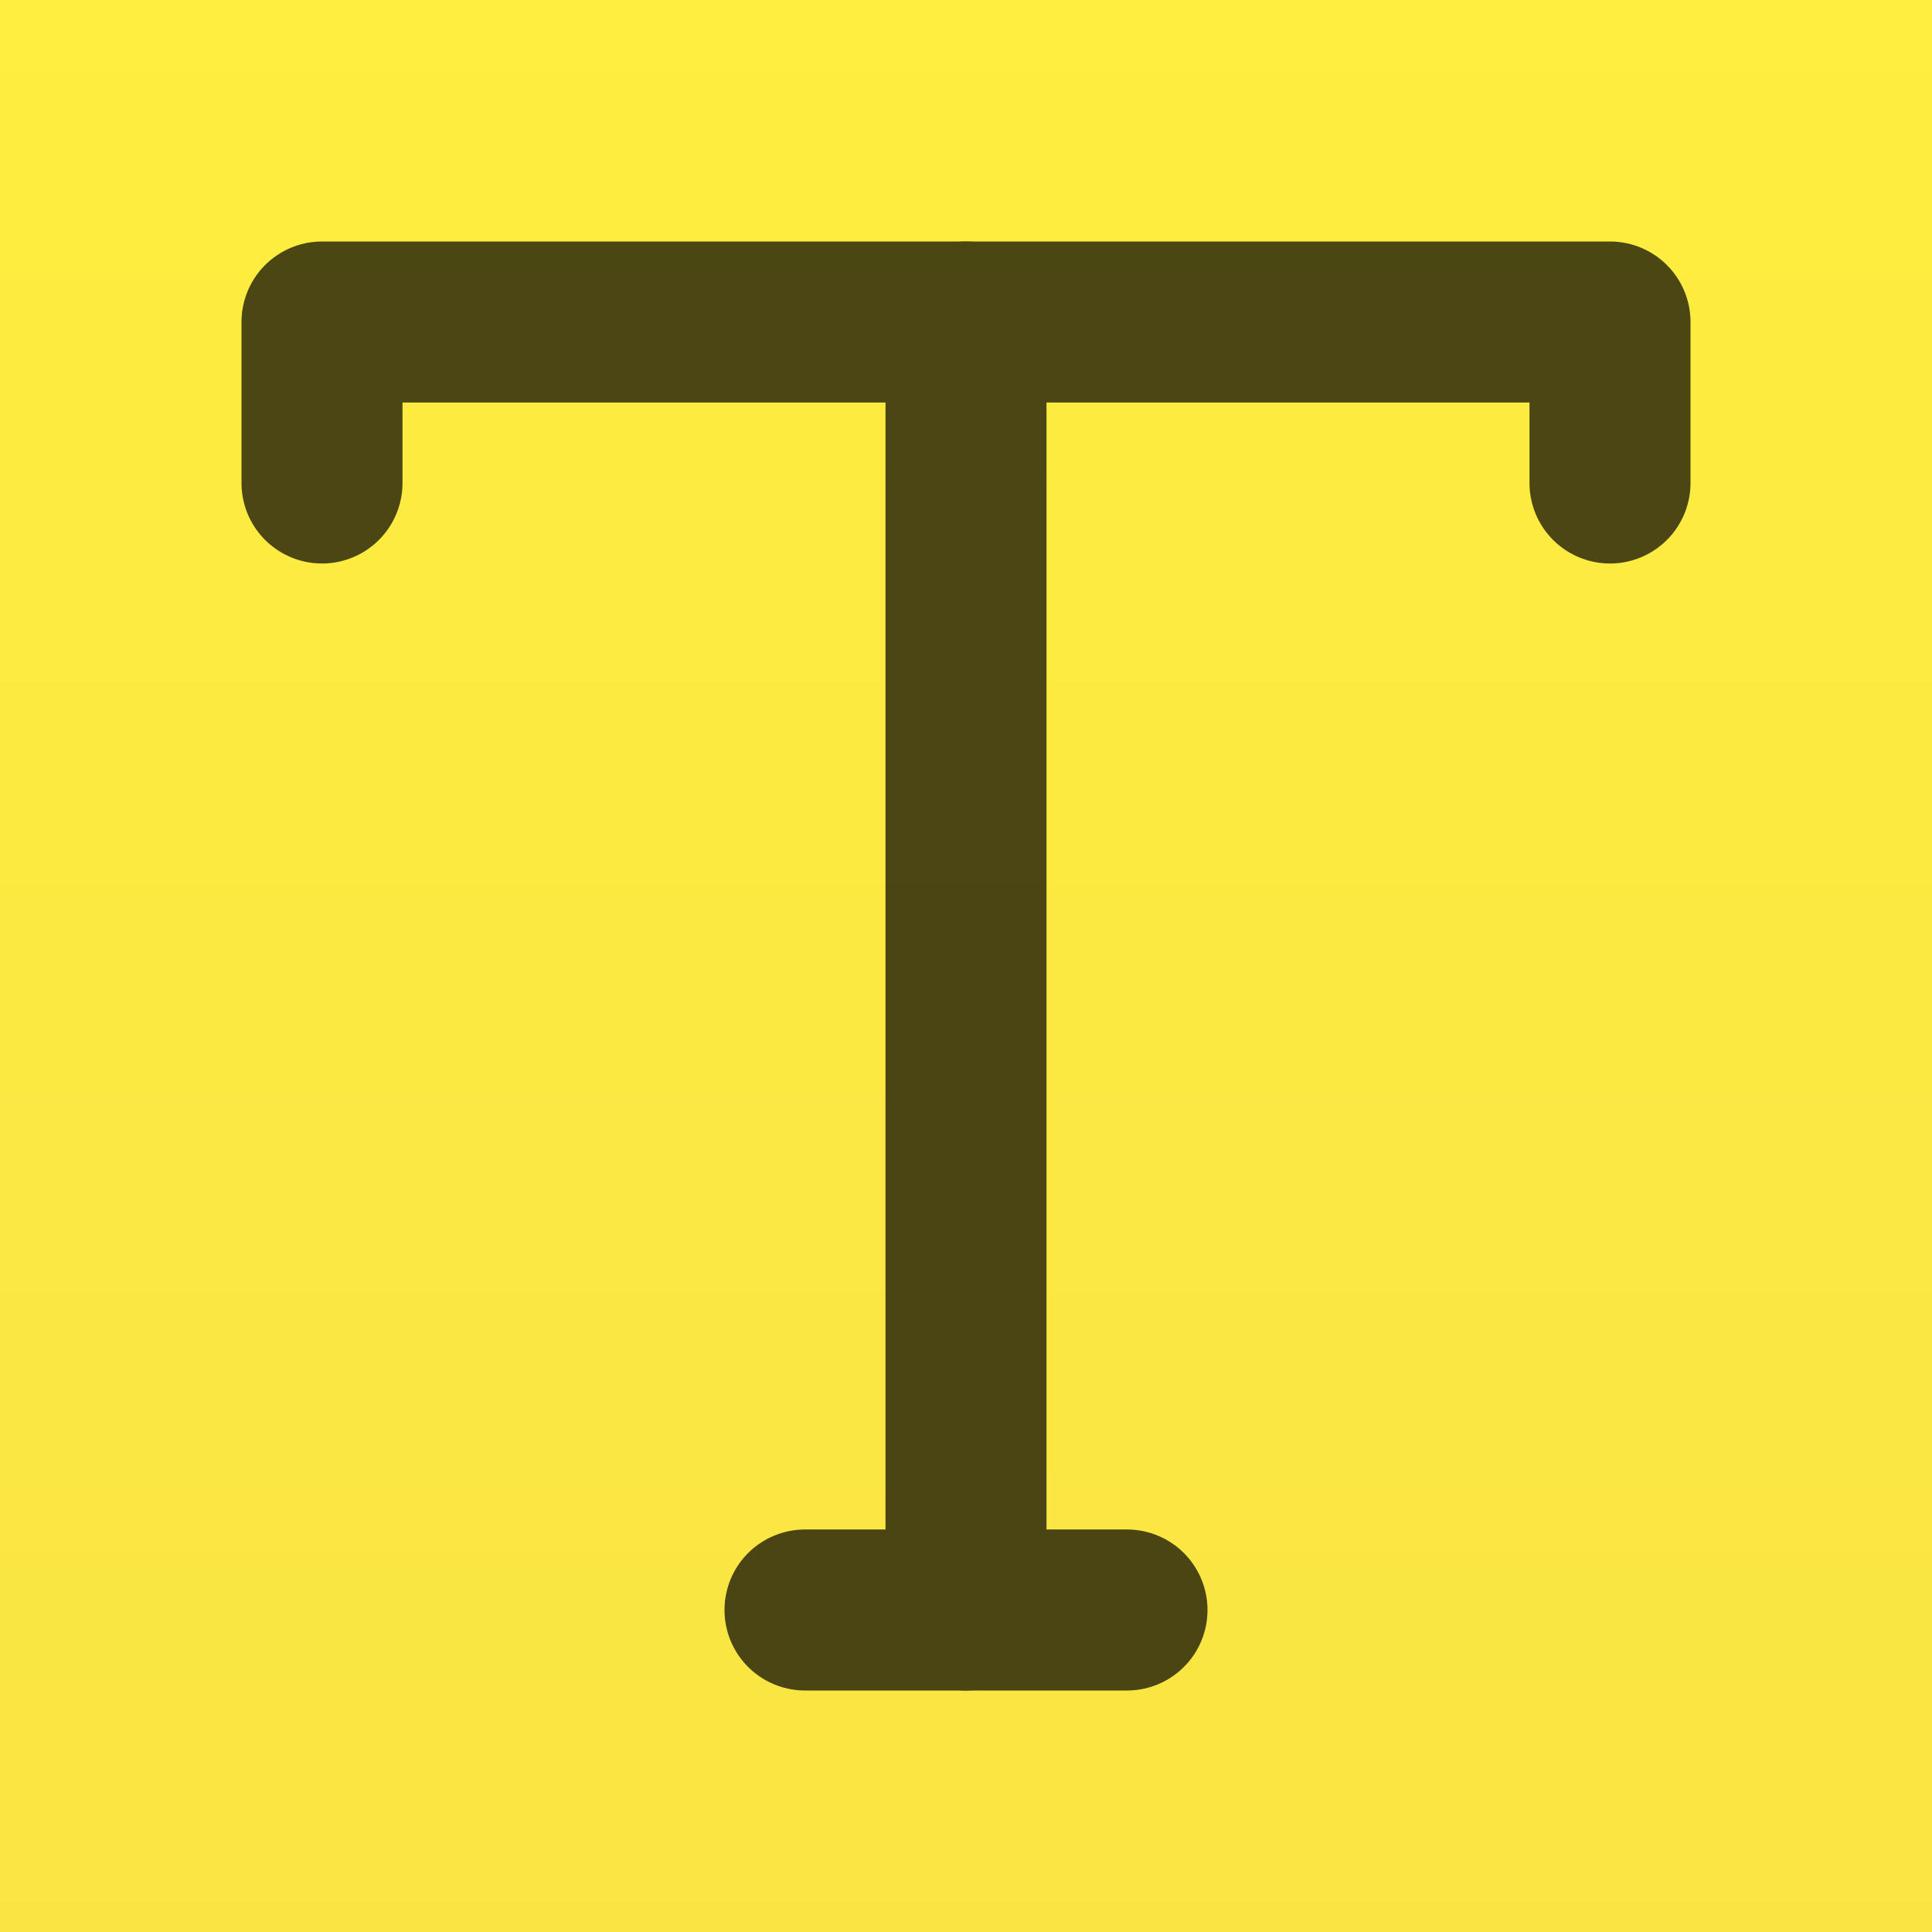
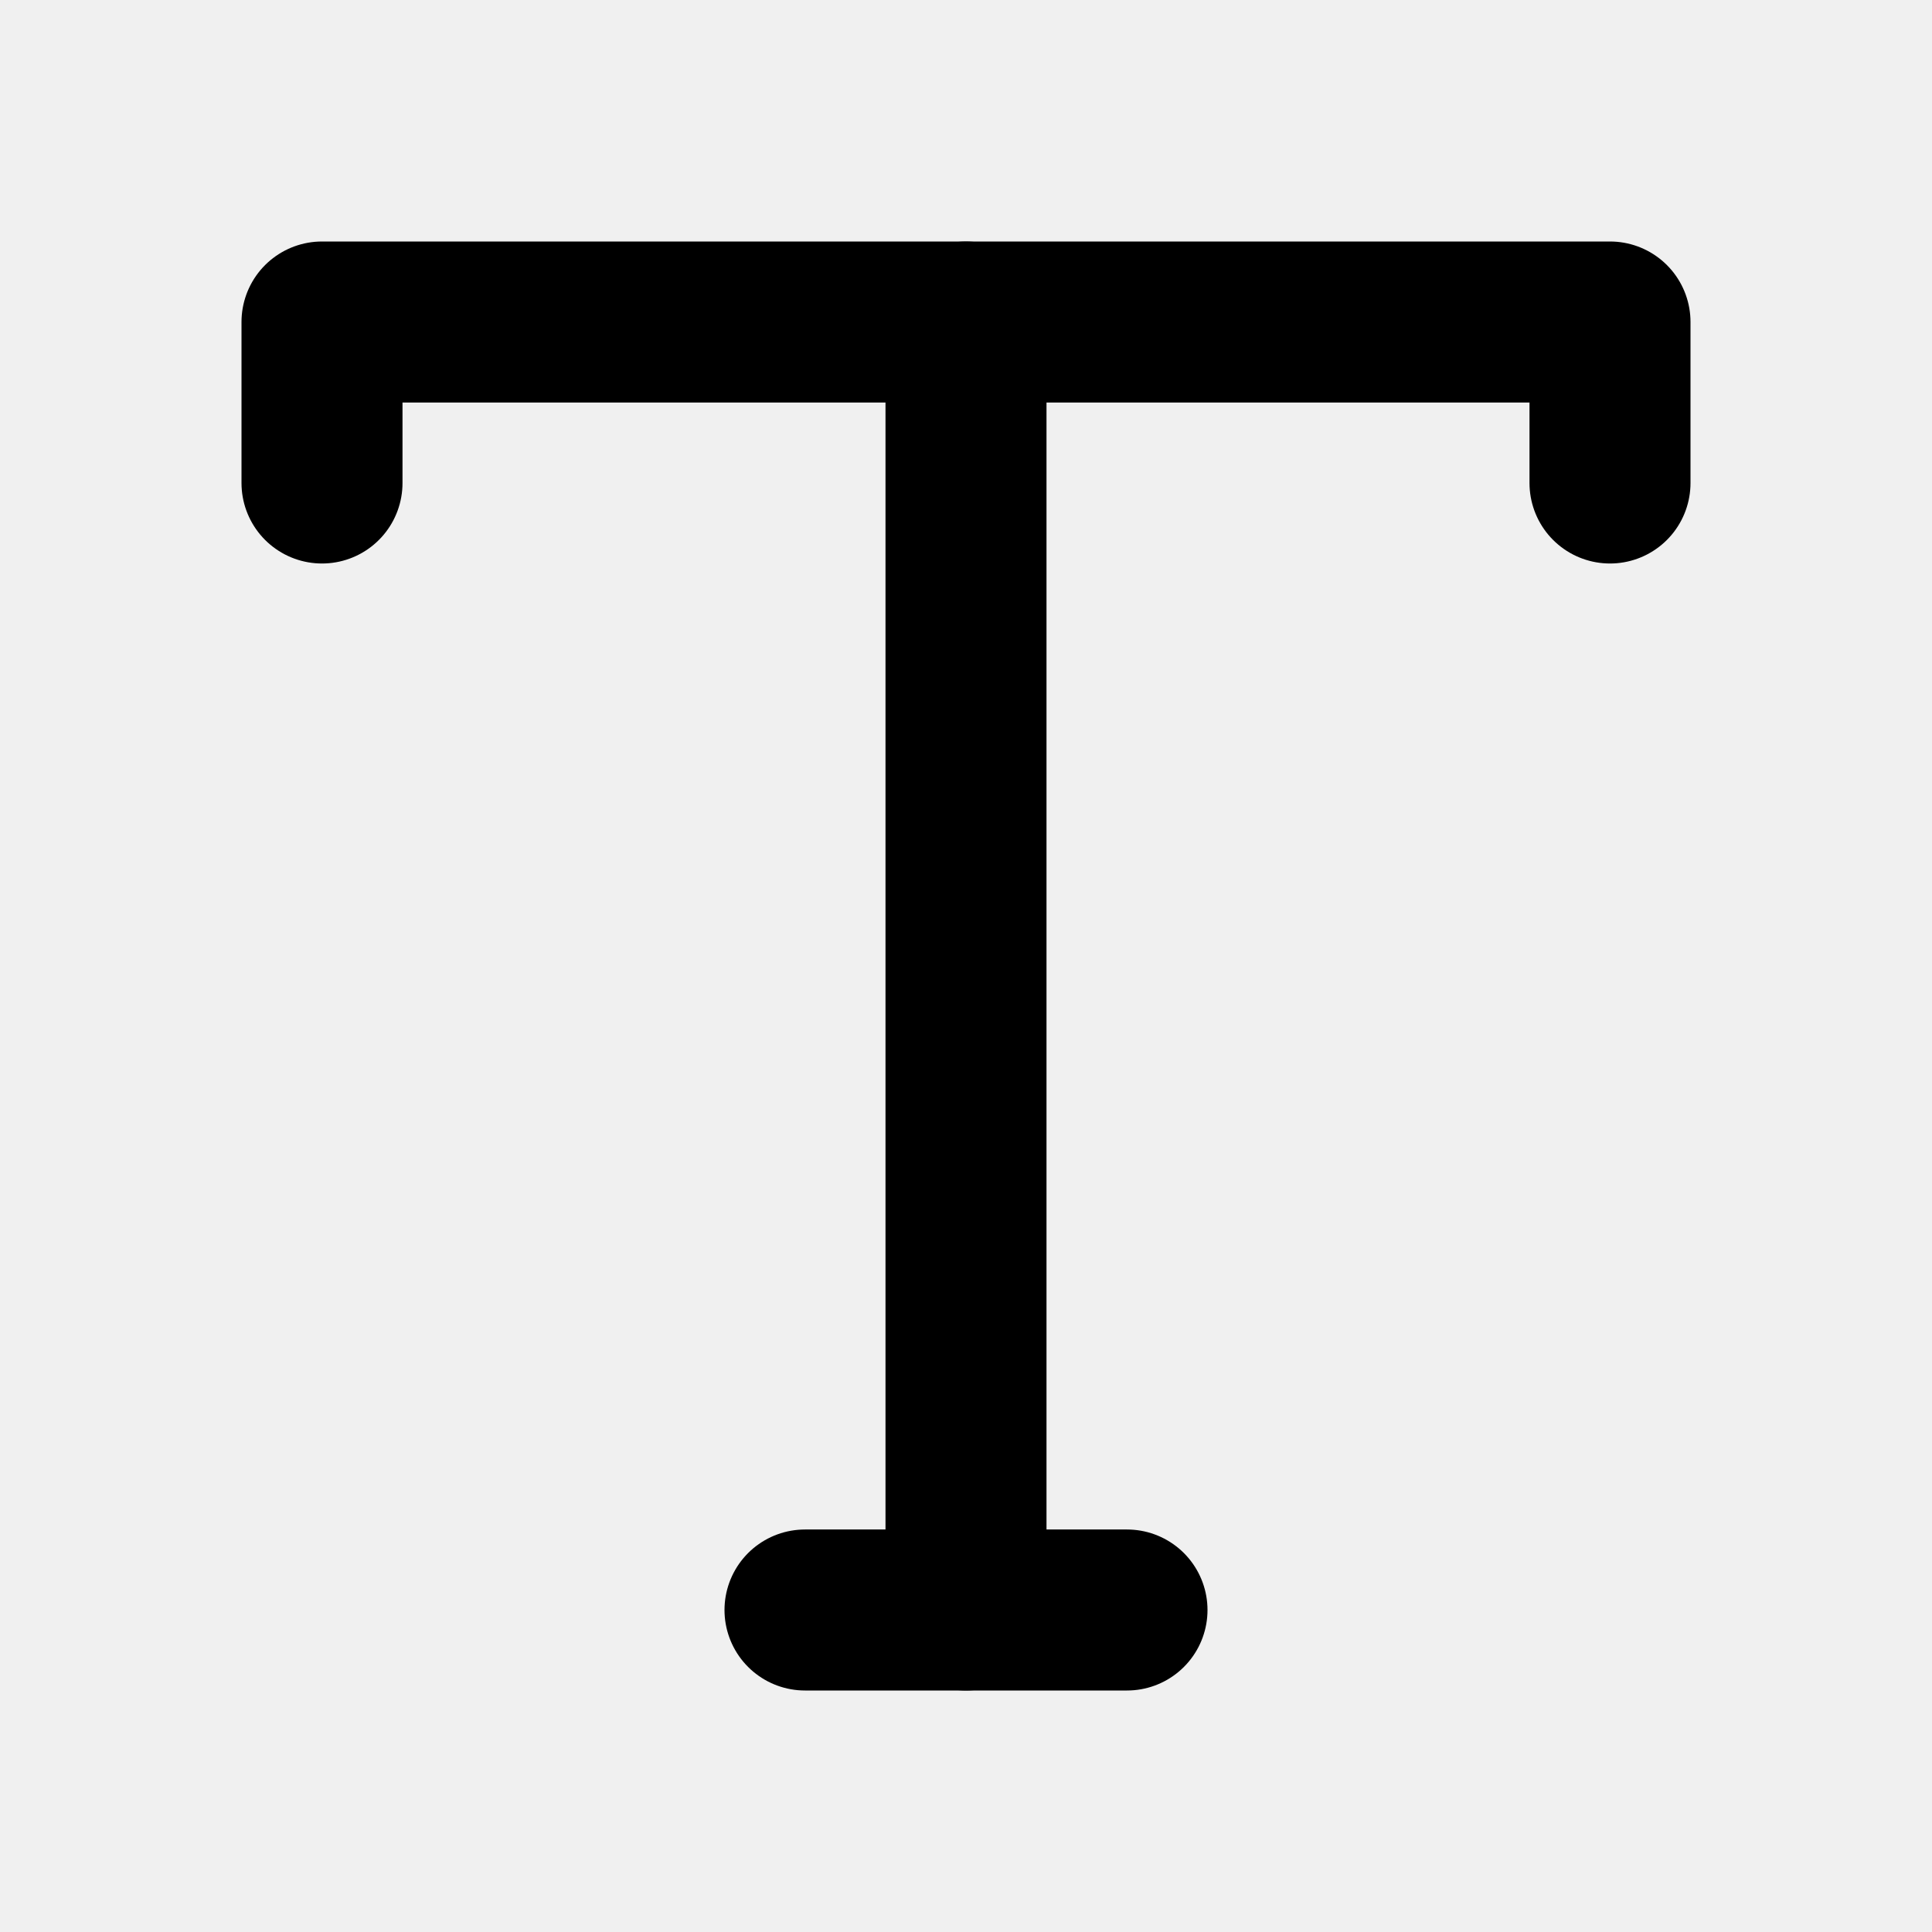
<svg xmlns="http://www.w3.org/2000/svg" width="24" height="24" viewBox="0 0 24 24" fill="none">
-   <rect width="24" height="24" fill="#828282" style="fill:#828282;fill:color(display-p3 0.512 0.512 0.512);fill-opacity:1;" />
-   <g id="Toolbar">
-     <g id="Tool=Cursor, State=Selected">
-       <g id="toolbar-outer-shell" filter="url(#filter0_dddd_0_1)">
-         <rect x="-320" y="-20" width="470" height="62" rx="31" fill="#3DA726" style="fill:#3DA726;fill:color(display-p3 0.24 0.655 0.147);fill-opacity:1;" />
-         <g id="toolbar-inner-surface">
-           <mask id="path-3-inside-1_0_1" fill="white">
-             <path d="M-318 11C-318 -5.016 -305.016 -18 -289 -18H119C135.016 -18 148 -5.016 148 11C148 27.016 135.016 40 119 40H-289C-305.016 40 -318 27.016 -318 11Z" />
-           </mask>
-           <path d="M-318 11C-318 -5.016 -305.016 -18 -289 -18H119C135.016 -18 148 -5.016 148 11C148 27.016 135.016 40 119 40H-289C-305.016 40 -318 27.016 -318 11Z" fill="url(#paint0_linear_0_1)" />
-           <path d="M-318 11C-318 -6.121 -304.121 -20 -287 -20H117C134.121 -20 148 -6.121 148 11C148 -3.912 135.016 -16 119 -16H-289C-305.016 -16 -318 -3.912 -318 11ZM-318 11M148 40H-318H148M148 40M-318 40V-18V40M-318 40M148 -18V40V-18" fill="#FFFCA9" style="fill:#FFFCA9;fill:color(display-p3 1 0.989 0.664);fill-opacity:1;" mask="url(#path-3-inside-1_0_1)" />
-           <g id="text-btn" opacity="0.7">
-             <g id="icon-circle">
-               <path id="text-icon-1" d="M4 6V4H12H20V6" stroke="black" style="stroke:black;stroke-opacity:1;" stroke-width="2" stroke-linecap="round" stroke-linejoin="round" />
-               <path id="text-icon-2" d="M12 20V4" stroke="black" style="stroke:black;stroke-opacity:1;" stroke-width="2" stroke-linecap="round" stroke-linejoin="round" />
-               <path id="text-icon-3" d="M10 20H12H14" stroke="black" style="stroke:black;stroke-opacity:1;" stroke-width="2" stroke-linecap="round" stroke-linejoin="round" />
-             </g>
-           </g>
-         </g>
-       </g>
-     </g>
-   </g>
-   <defs>
-     <filter id="filter0_dddd_0_1" x="-330" y="-21" width="490" height="97" filterUnits="userSpaceOnUse" color-interpolation-filters="sRGB">
-       <feFlood flood-opacity="0" result="BackgroundImageFix" />
-       <feColorMatrix in="SourceAlpha" type="matrix" values="0 0 0 0 0 0 0 0 0 0 0 0 0 0 0 0 0 0 127 0" result="hardAlpha" />
-       <feOffset dy="2" />
-       <feGaussianBlur stdDeviation="1.5" />
-       <feColorMatrix type="matrix" values="0 0 0 0 0 0 0 0 0 0.361 0 0 0 0 0.008 0 0 0 0.12 0" />
-       <feBlend mode="normal" in2="BackgroundImageFix" result="effect1_dropShadow_0_1" />
-       <feColorMatrix in="SourceAlpha" type="matrix" values="0 0 0 0 0 0 0 0 0 0 0 0 0 0 0 0 0 0 127 0" result="hardAlpha" />
-       <feOffset dy="6" />
-       <feGaussianBlur stdDeviation="3" />
-       <feColorMatrix type="matrix" values="0 0 0 0 0 0 0 0 0 0.361 0 0 0 0 0.008 0 0 0 0.1 0" />
-       <feBlend mode="normal" in2="effect1_dropShadow_0_1" result="effect2_dropShadow_0_1" />
-       <feColorMatrix in="SourceAlpha" type="matrix" values="0 0 0 0 0 0 0 0 0 0 0 0 0 0 0 0 0 0 127 0" result="hardAlpha" />
-       <feOffset dy="14" />
-       <feGaussianBlur stdDeviation="4" />
-       <feColorMatrix type="matrix" values="0 0 0 0 0 0 0 0 0 0.361 0 0 0 0 0.008 0 0 0 0.06 0" />
-       <feBlend mode="normal" in2="effect2_dropShadow_0_1" result="effect3_dropShadow_0_1" />
-       <feColorMatrix in="SourceAlpha" type="matrix" values="0 0 0 0 0 0 0 0 0 0 0 0 0 0 0 0 0 0 127 0" result="hardAlpha" />
-       <feOffset dy="24" />
-       <feGaussianBlur stdDeviation="5" />
-       <feColorMatrix type="matrix" values="0 0 0 0 0 0 0 0 0 0.361 0 0 0 0 0.008 0 0 0 0.02 0" />
-       <feBlend mode="normal" in2="effect3_dropShadow_0_1" result="effect4_dropShadow_0_1" />
-       <feBlend mode="normal" in="SourceGraphic" in2="effect4_dropShadow_0_1" result="shape" />
-     </filter>
-     <linearGradient id="paint0_linear_0_1" x1="-85" y1="-18" x2="-85" y2="40" gradientUnits="userSpaceOnUse">
-       <stop stop-color="#FFF53B" style="stop-color:#FFF53B;stop-color:color(display-p3 1 0.962 0.231);stop-opacity:1;" />
-       <stop offset="1" stop-color="#F8DE47" style="stop-color:#F8DE47;stop-color:color(display-p3 0.973 0.869 0.278);stop-opacity:1;" />
-     </linearGradient>
-   </defs>
+   <path d="M4 6V4H12H20V6" stroke="black" style="stroke:black;stroke-opacity:1;" stroke-width="2" stroke-linecap="round" stroke-linejoin="round" />
+   <path d="M12 20V4" stroke="black" style="stroke:black;stroke-opacity:1;" stroke-width="2" stroke-linecap="round" stroke-linejoin="round" />
+   <path d="M10 20H12H14" stroke="black" style="stroke:black;stroke-opacity:1;" stroke-width="2" stroke-linecap="round" stroke-linejoin="round" />
</svg>
